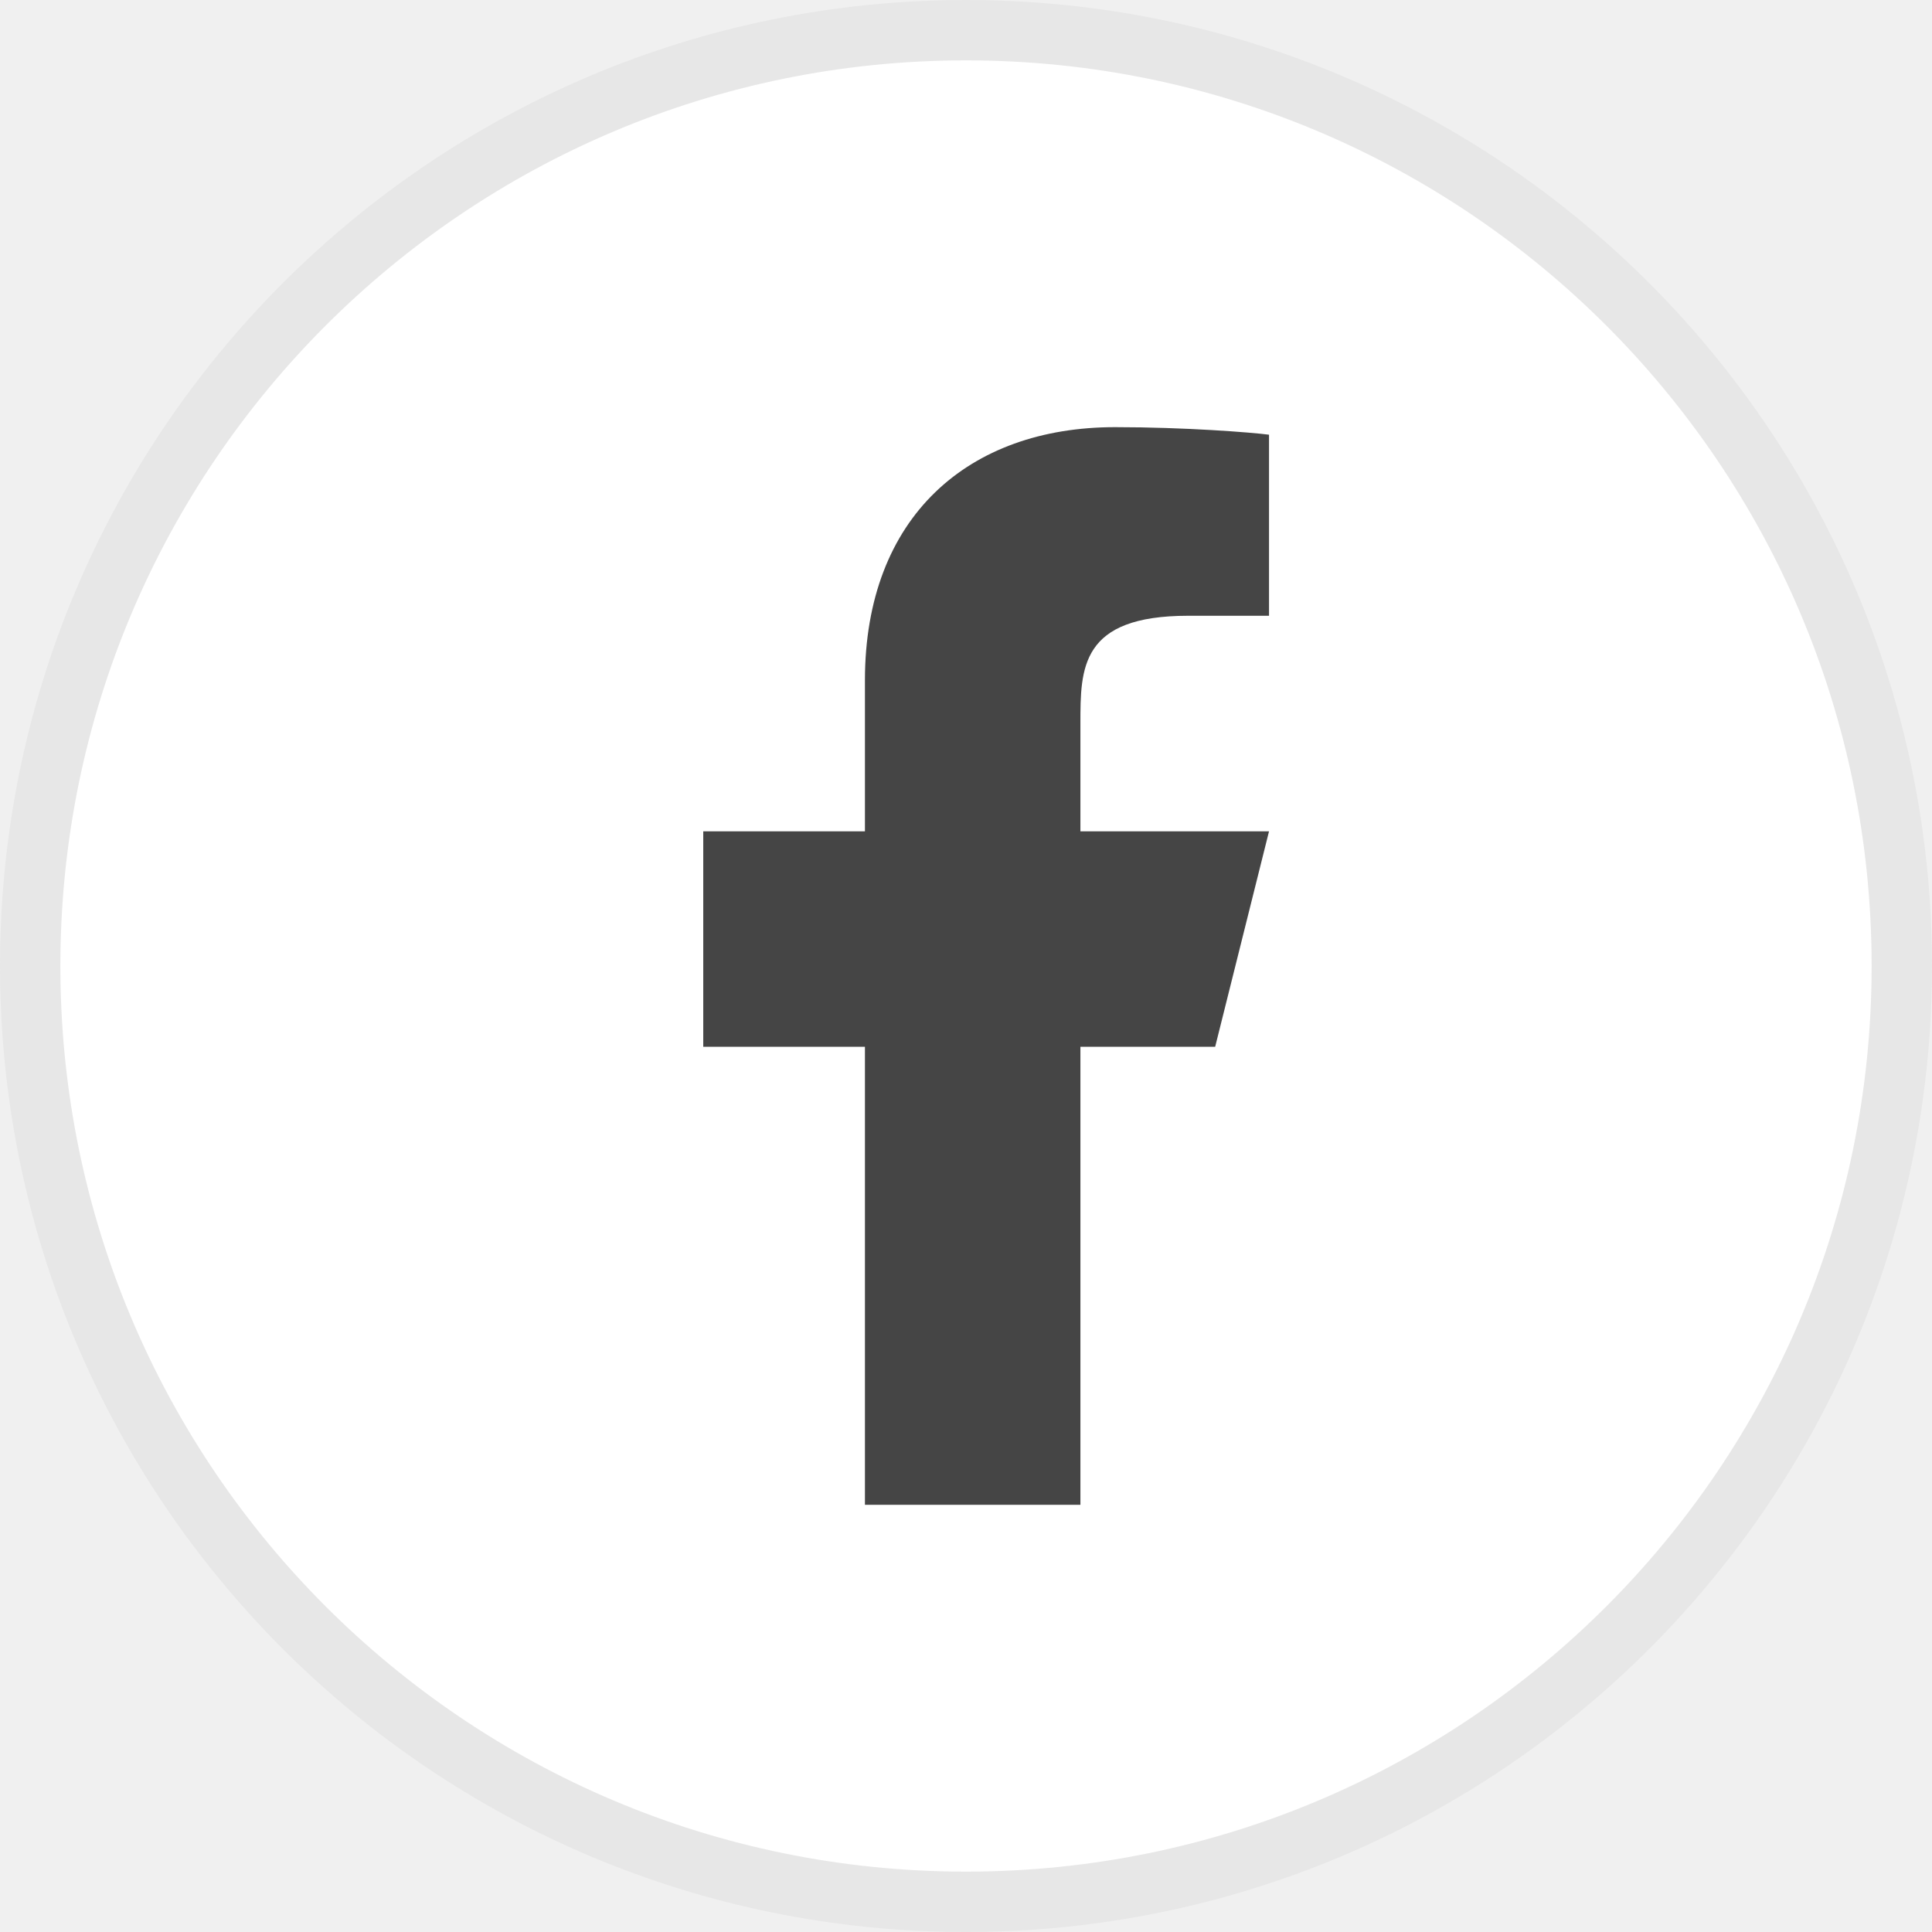
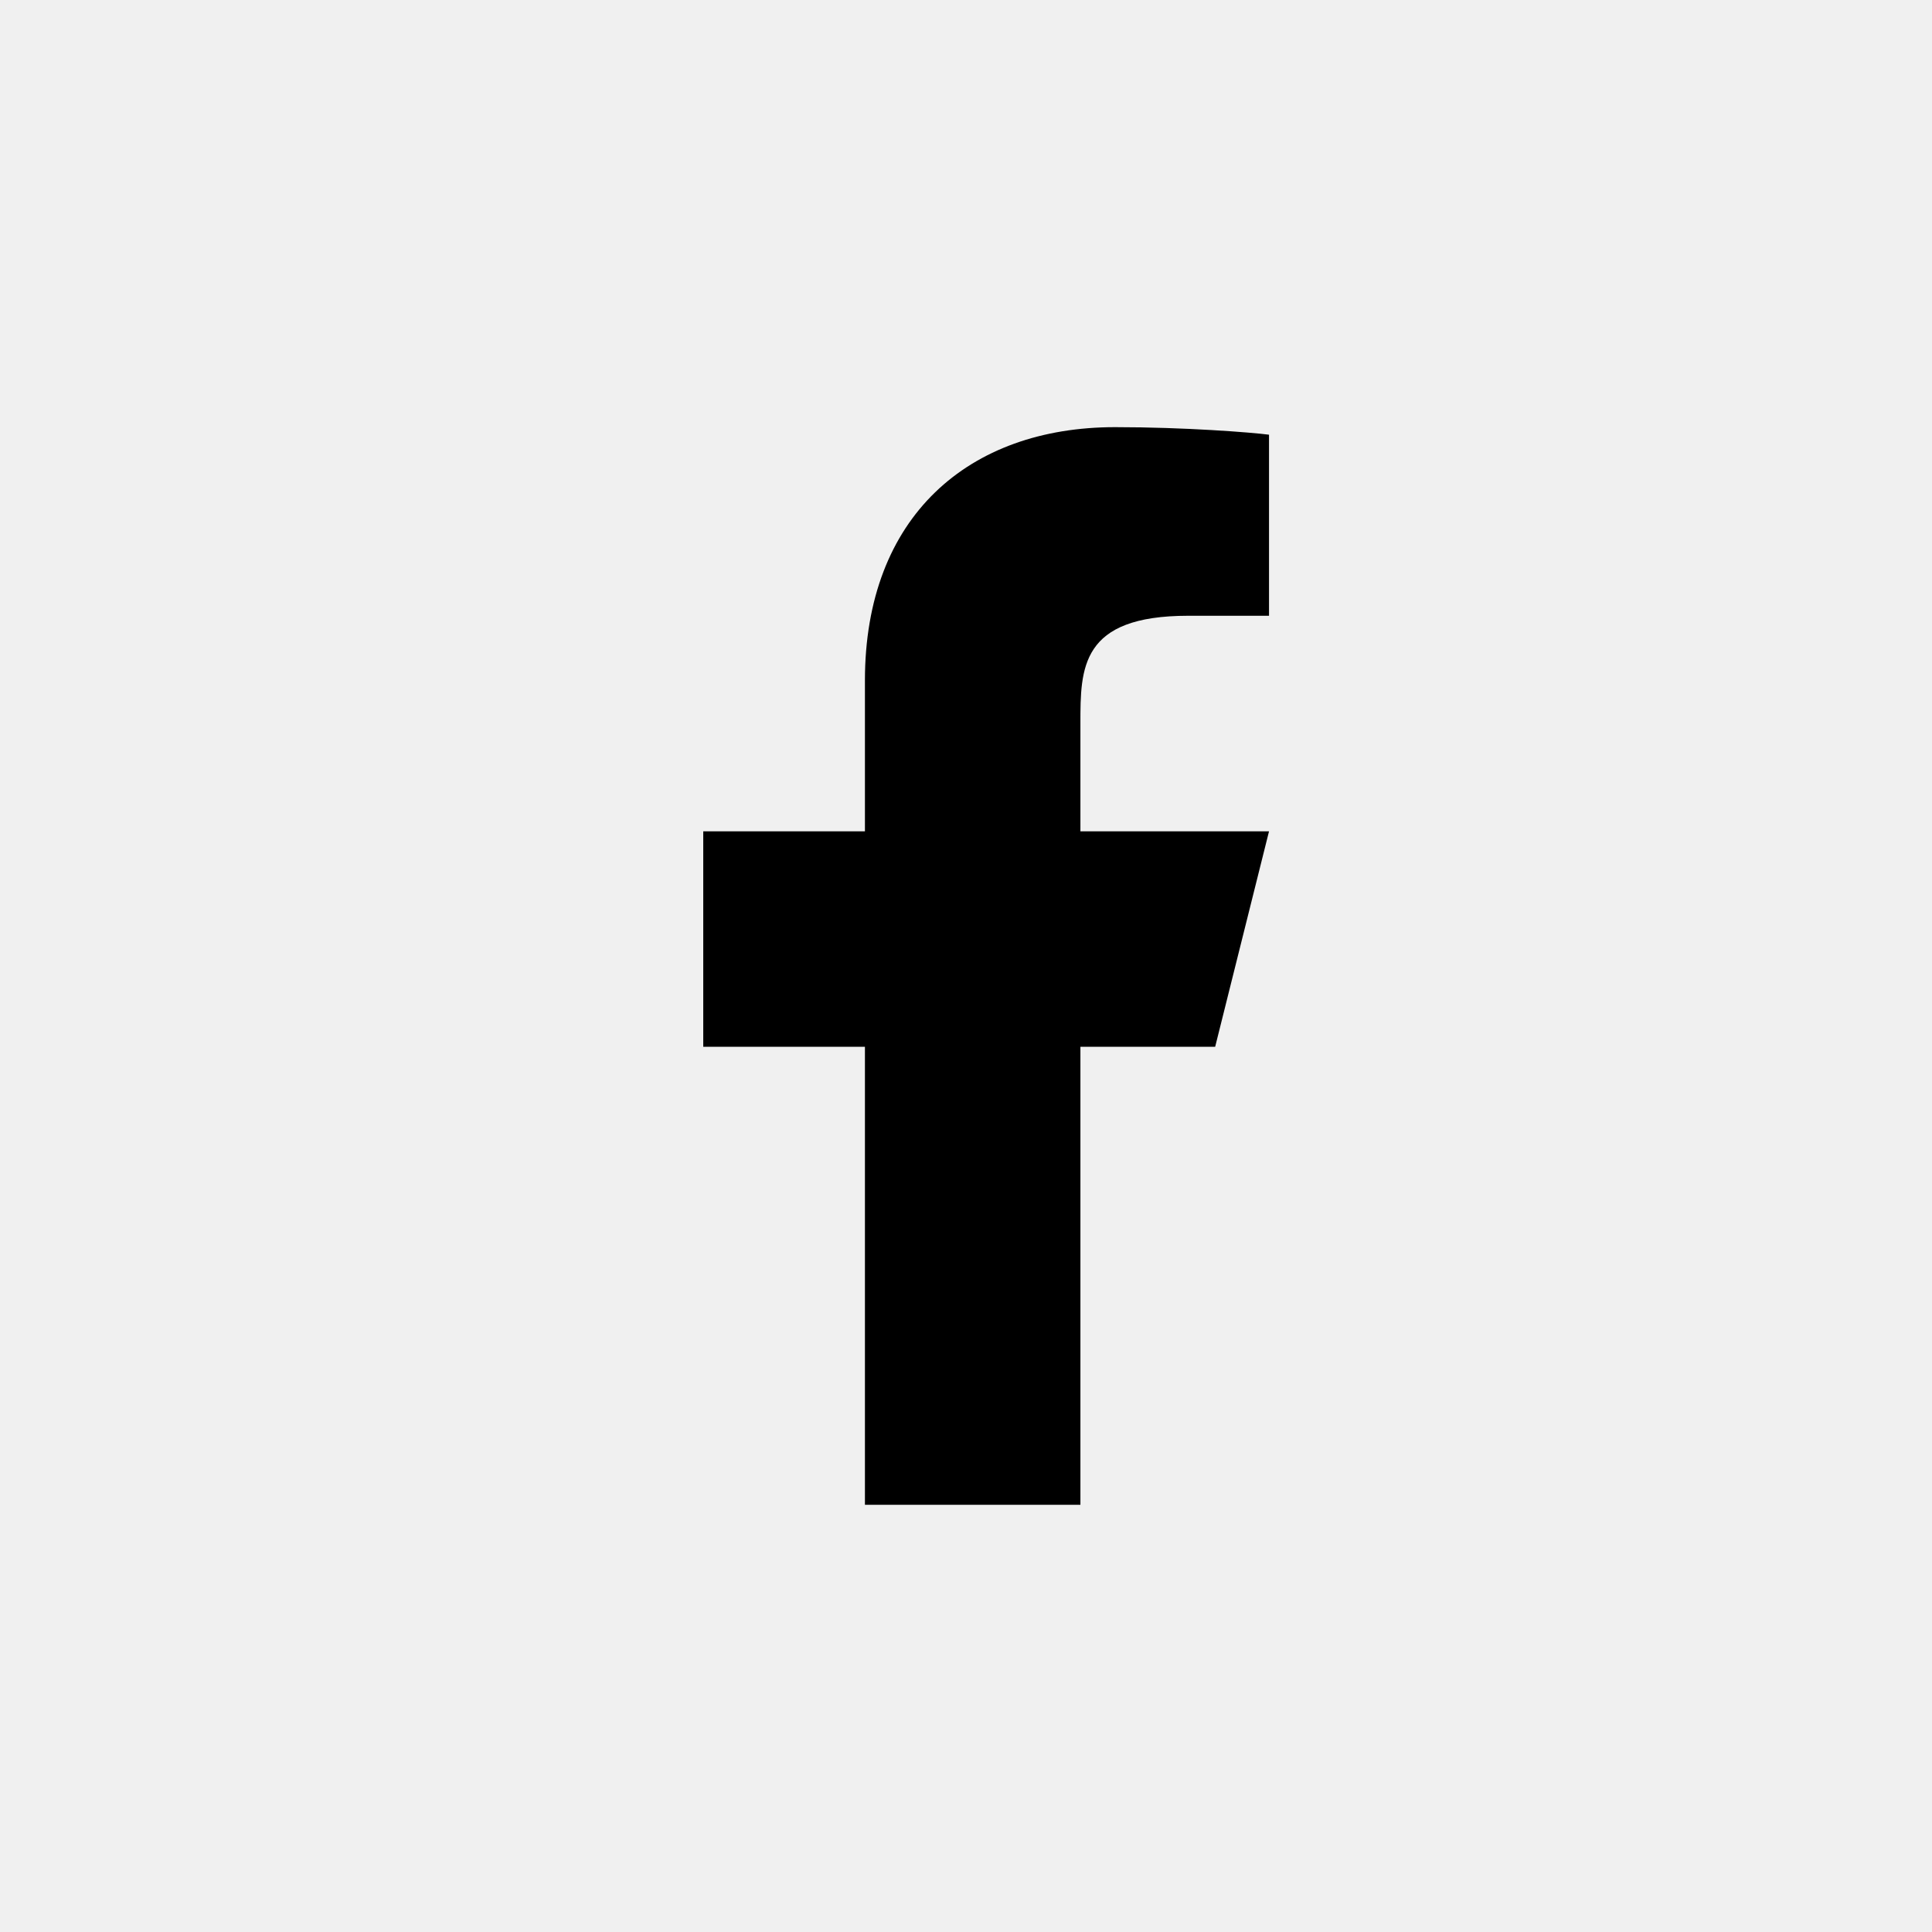
<svg xmlns="http://www.w3.org/2000/svg" width="32" height="32" viewBox="0 0 32 32" fill="none">
-   <rect x="0.5" y="0.5" width="31" height="31" rx="15.5" fill="white" />
-   <rect x="0.5" y="0.5" width="31" height="31" rx="15.5" stroke="#E7E7E7" />
-   <path d="M17.895 17.338H20.127L21.019 13.769H17.895V11.984C17.895 11.065 17.895 10.199 19.68 10.199H21.019V7.2C20.728 7.162 19.63 7.075 18.469 7.075C16.046 7.075 14.326 8.554 14.326 11.27V13.769H11.648V17.338H14.326V24.924H17.895V17.338Z" fill="#454545" />
+   <path d="M17.895 17.338H20.127L21.019 13.769H17.895V11.984C17.895 11.065 17.895 10.199 19.68 10.199H21.019V7.2C20.728 7.162 19.63 7.075 18.469 7.075C16.046 7.075 14.326 8.554 14.326 11.27V13.769H11.648V17.338H14.326V24.924H17.895V17.338Z" fill="black" />
</svg>
